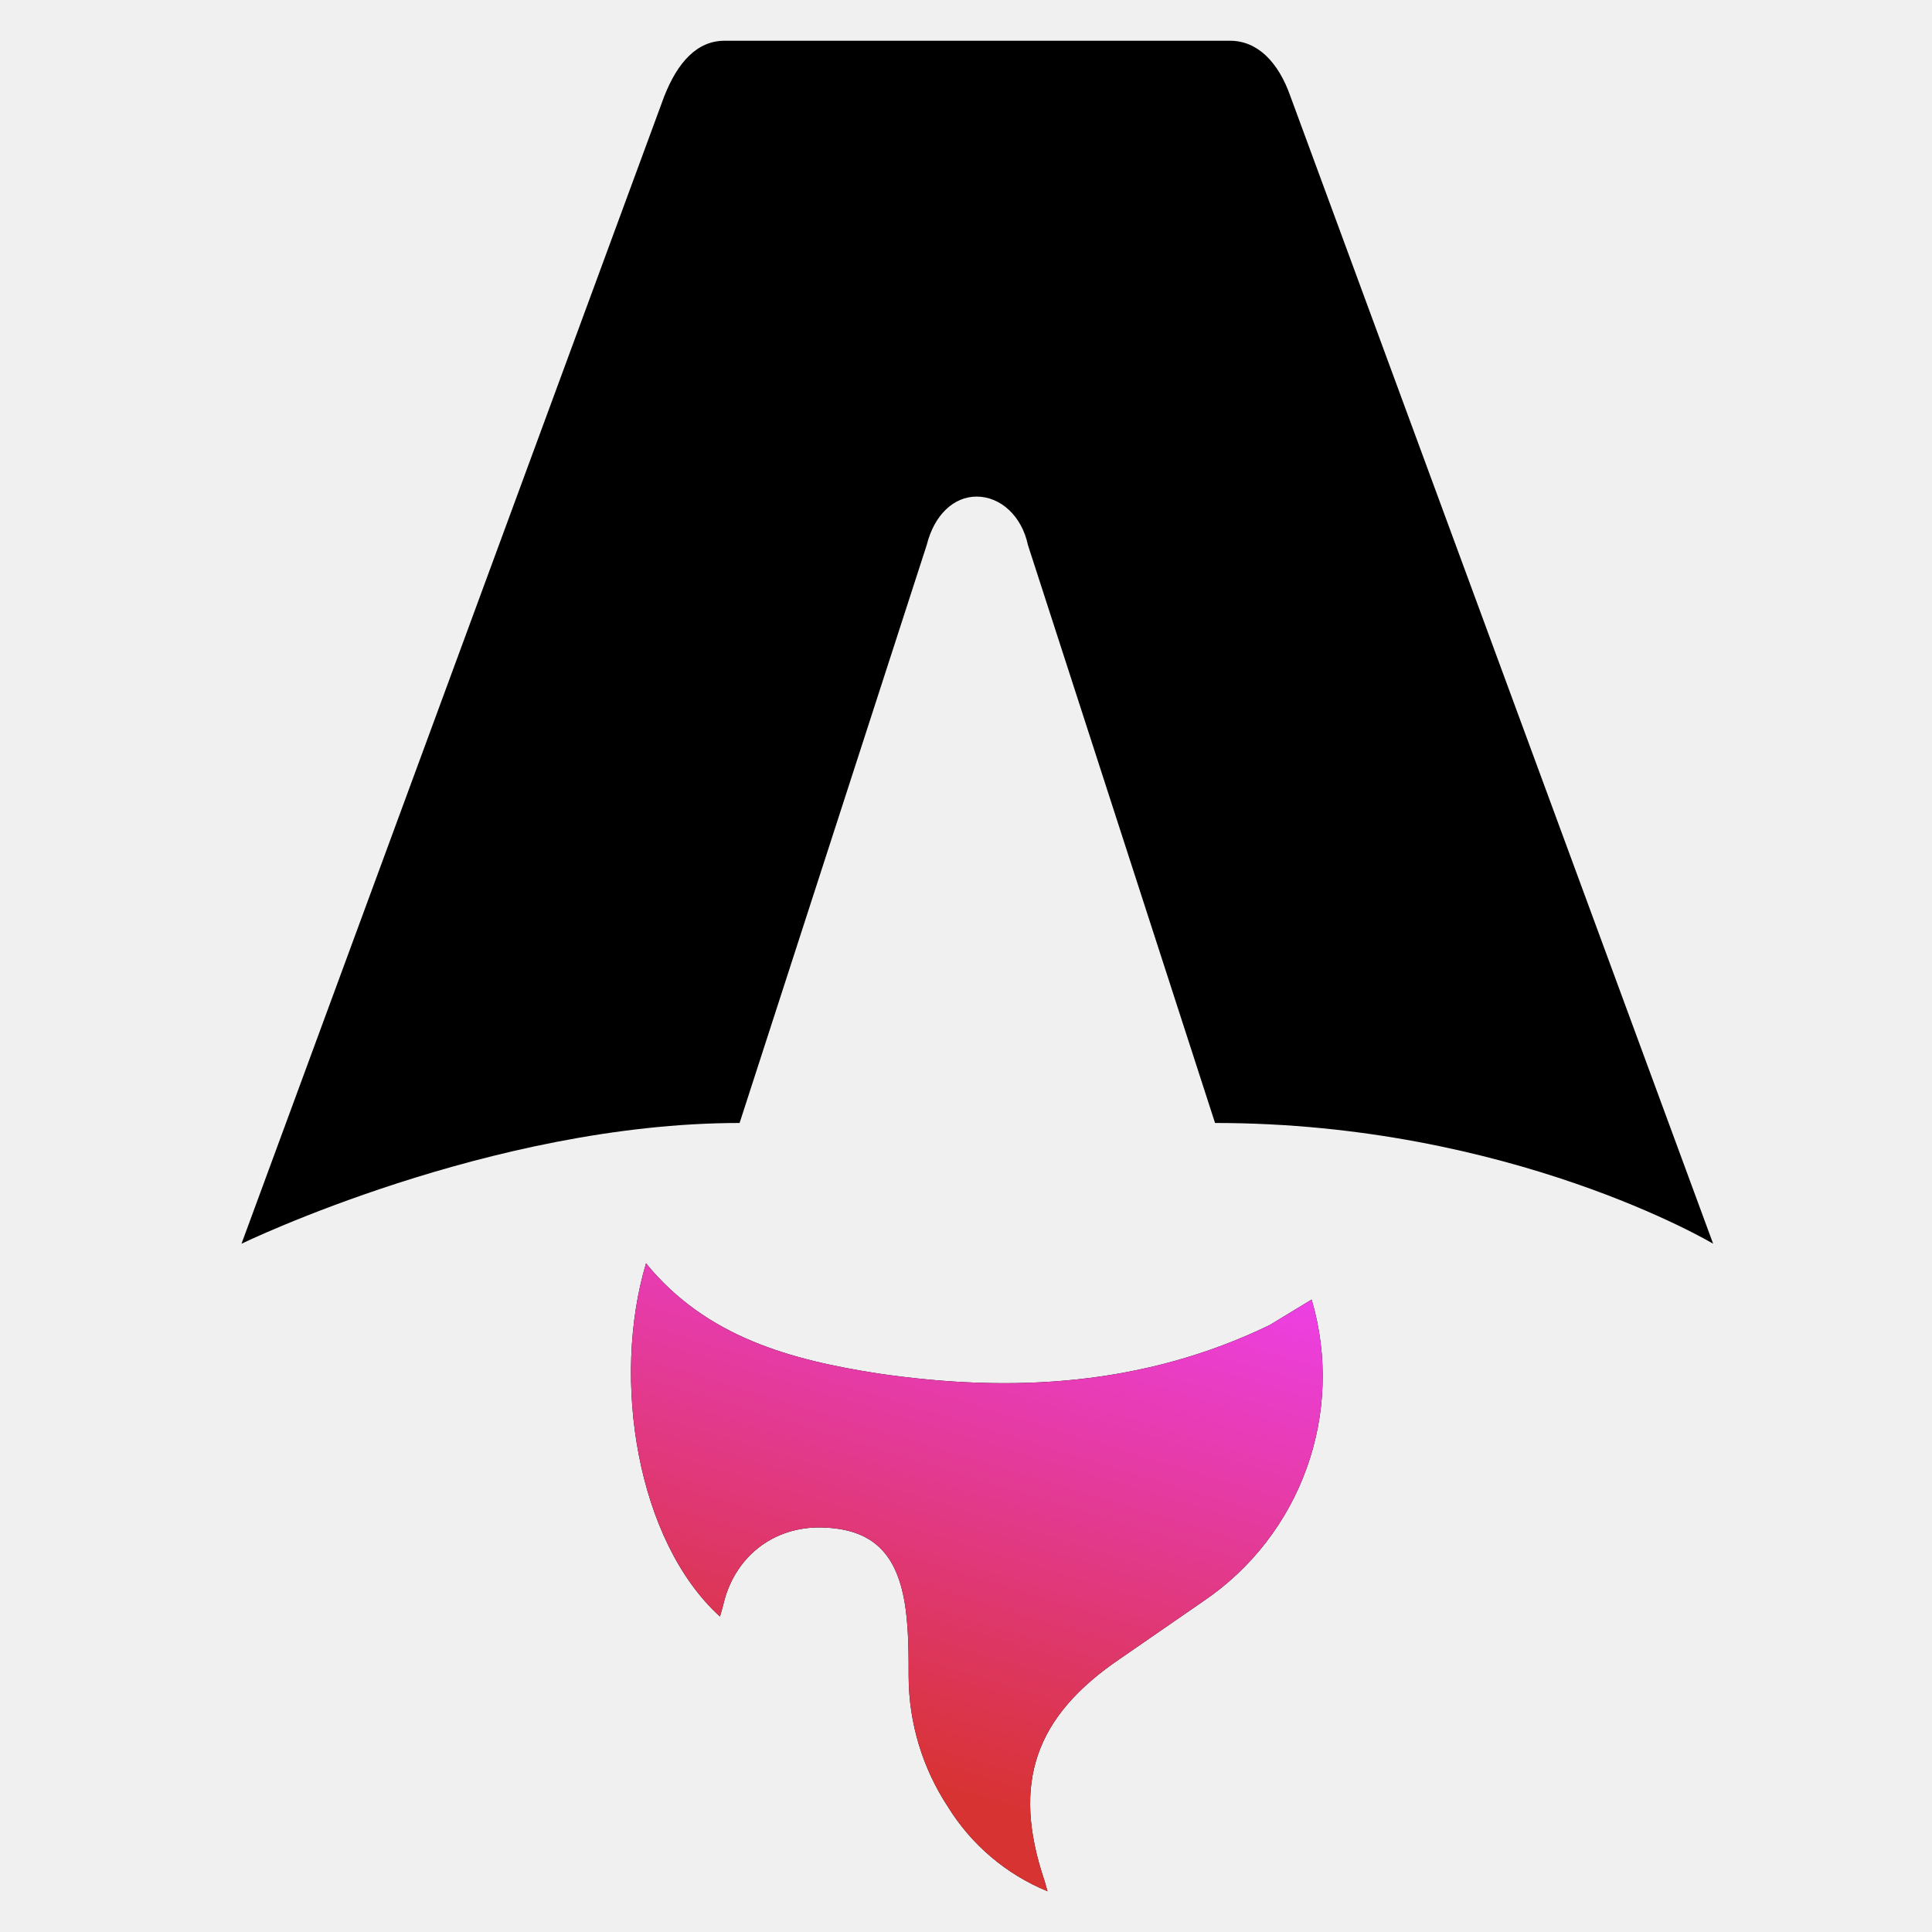
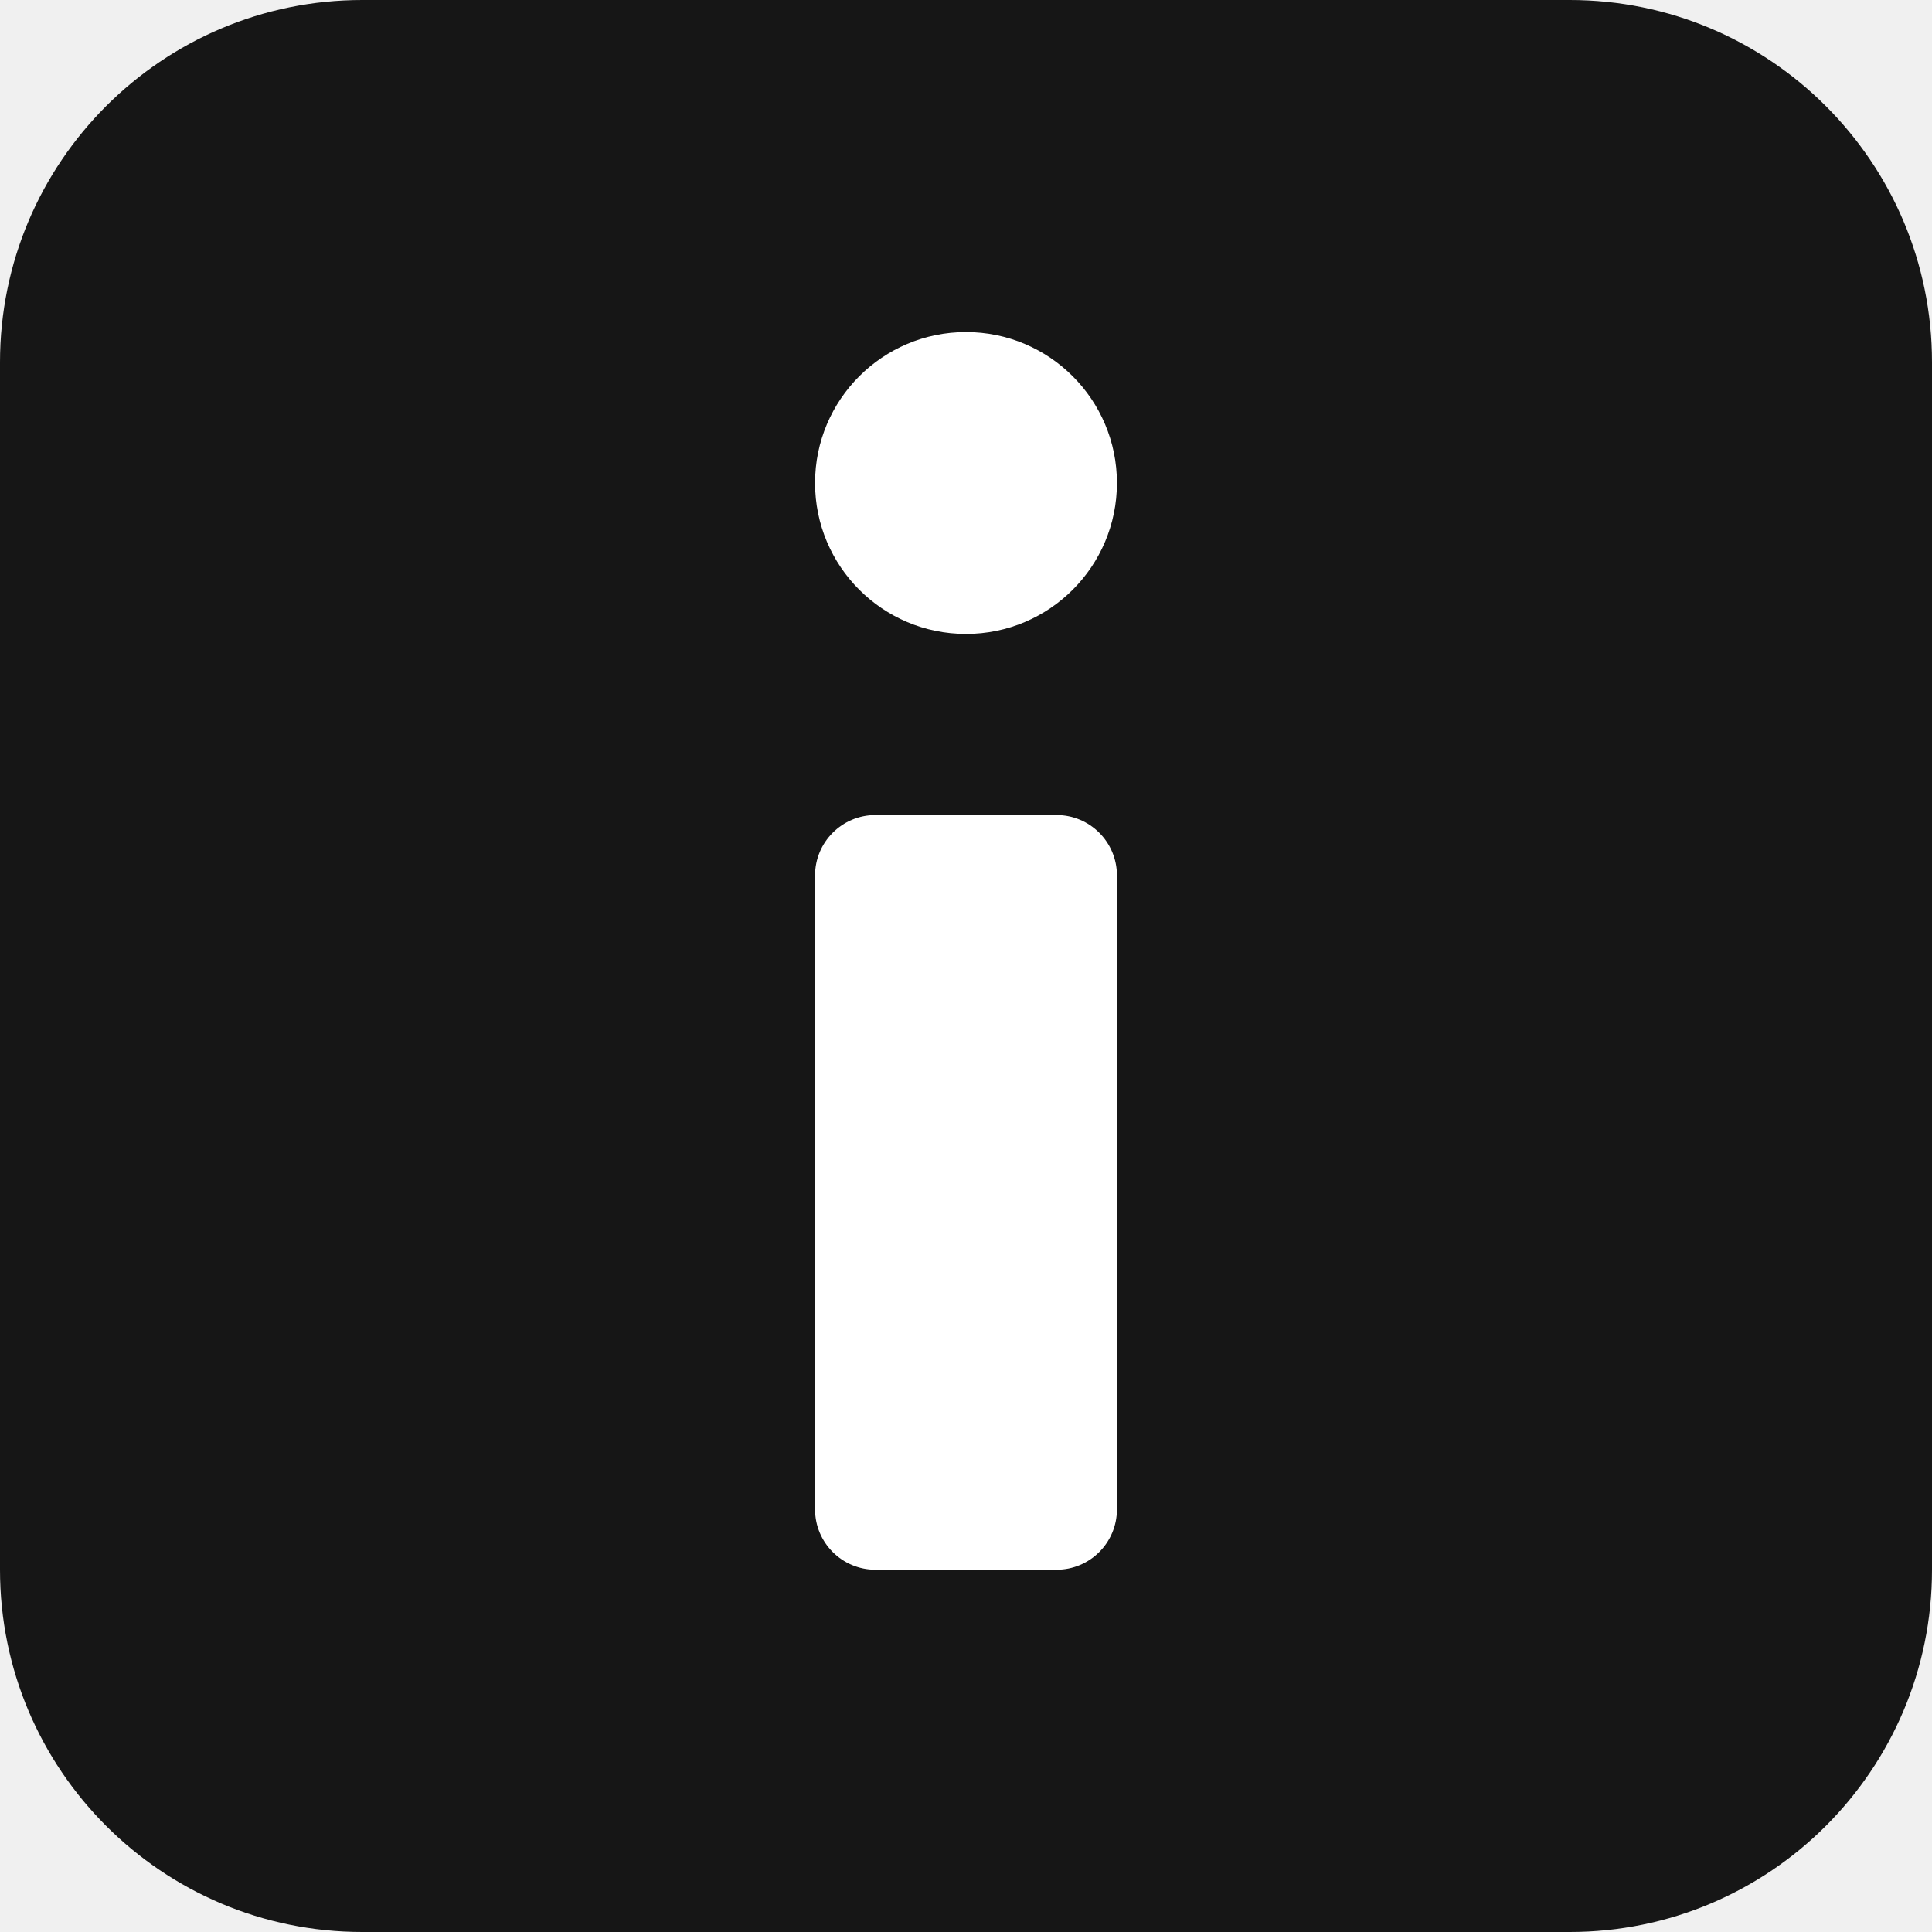
- <svg xmlns="http://www.w3.org/2000/svg" fill="none" viewBox="0 0 128 128">
-   <g>
-     <path d="M47.7 107.1c-5.5-5-7.2-15.7-4.9-23.4 4 4.9 9.6 6.4 15.4 7.3 8.9 1.3 17.6.8 25.9-3.2l2.8-1.7a18 18 0 0 1-7.2 20l-5.5 3.8c-5.6 3.8-7.2 8.2-5 14.7l.2.7a14 14 0 0 1-6.6-5.6 15.8 15.8 0 0 1-2.6-8.6c0-1.5 0-3-.2-4.5-.5-3.7-2.2-5.3-5.5-5.4-3.3-.1-5.9 2-6.6 5.2l-.2.7Z" />
-     <path d="M16 82.4s16.5-8 33-8l12.4-38.3c.5-2 1.8-3.2 3.3-3.2 1.6 0 3 1.3 3.4 3.2l12.4 38.3c19.6 0 33 8 33 8l-28-76c-.8-2.3-2.2-3.7-4-3.7H48c-1.8 0-3.1 1.4-4 3.7l-28 76Z" />
-   </g>
-   <path fill="url(#a)" d="M47.7 107.1c-5.5-5-7.2-15.7-4.9-23.4 4 4.9 9.6 6.4 15.4 7.3 8.9 1.3 17.6.8 25.9-3.2l2.8-1.7a18 18 0 0 1-7.2 20l-5.5 3.8c-5.6 3.8-7.2 8.2-5 14.7l.2.7a14 14 0 0 1-6.6-5.6 15.8 15.8 0 0 1-2.6-8.6c0-1.5 0-3-.2-4.5-.5-3.7-2.2-5.3-5.5-5.4-3.3-.1-5.9 2-6.6 5.2l-.2.7Z" />
-   <defs>
-     <linearGradient id="a" x1="64.7" x2="77.4" y1="119.2" y2="77.4" gradientUnits="userSpaceOnUse">
-       <stop stop-color="#D83333" />
-       <stop offset="1" stop-color="#F041FF" />
-     </linearGradient>
-   </defs>
-   <style>
-     g {
-       fill: #000;
-     }
- 
-     @media (prefers-color-scheme: dark) {
-       g {
-         fill: #FFF;
-       }
-     }
-   </style>
+ <svg xmlns="http://www.w3.org/2000/svg" viewBox="0 0 64 64">
+   <rect width="64" height="64" rx="12" fill="#161616" />
+   <circle cx="32" cy="16" r="5" fill="#fff" />
+   <rect x="27" y="27" width="10" height="25" rx="2" fill="#fff" />
</svg>
